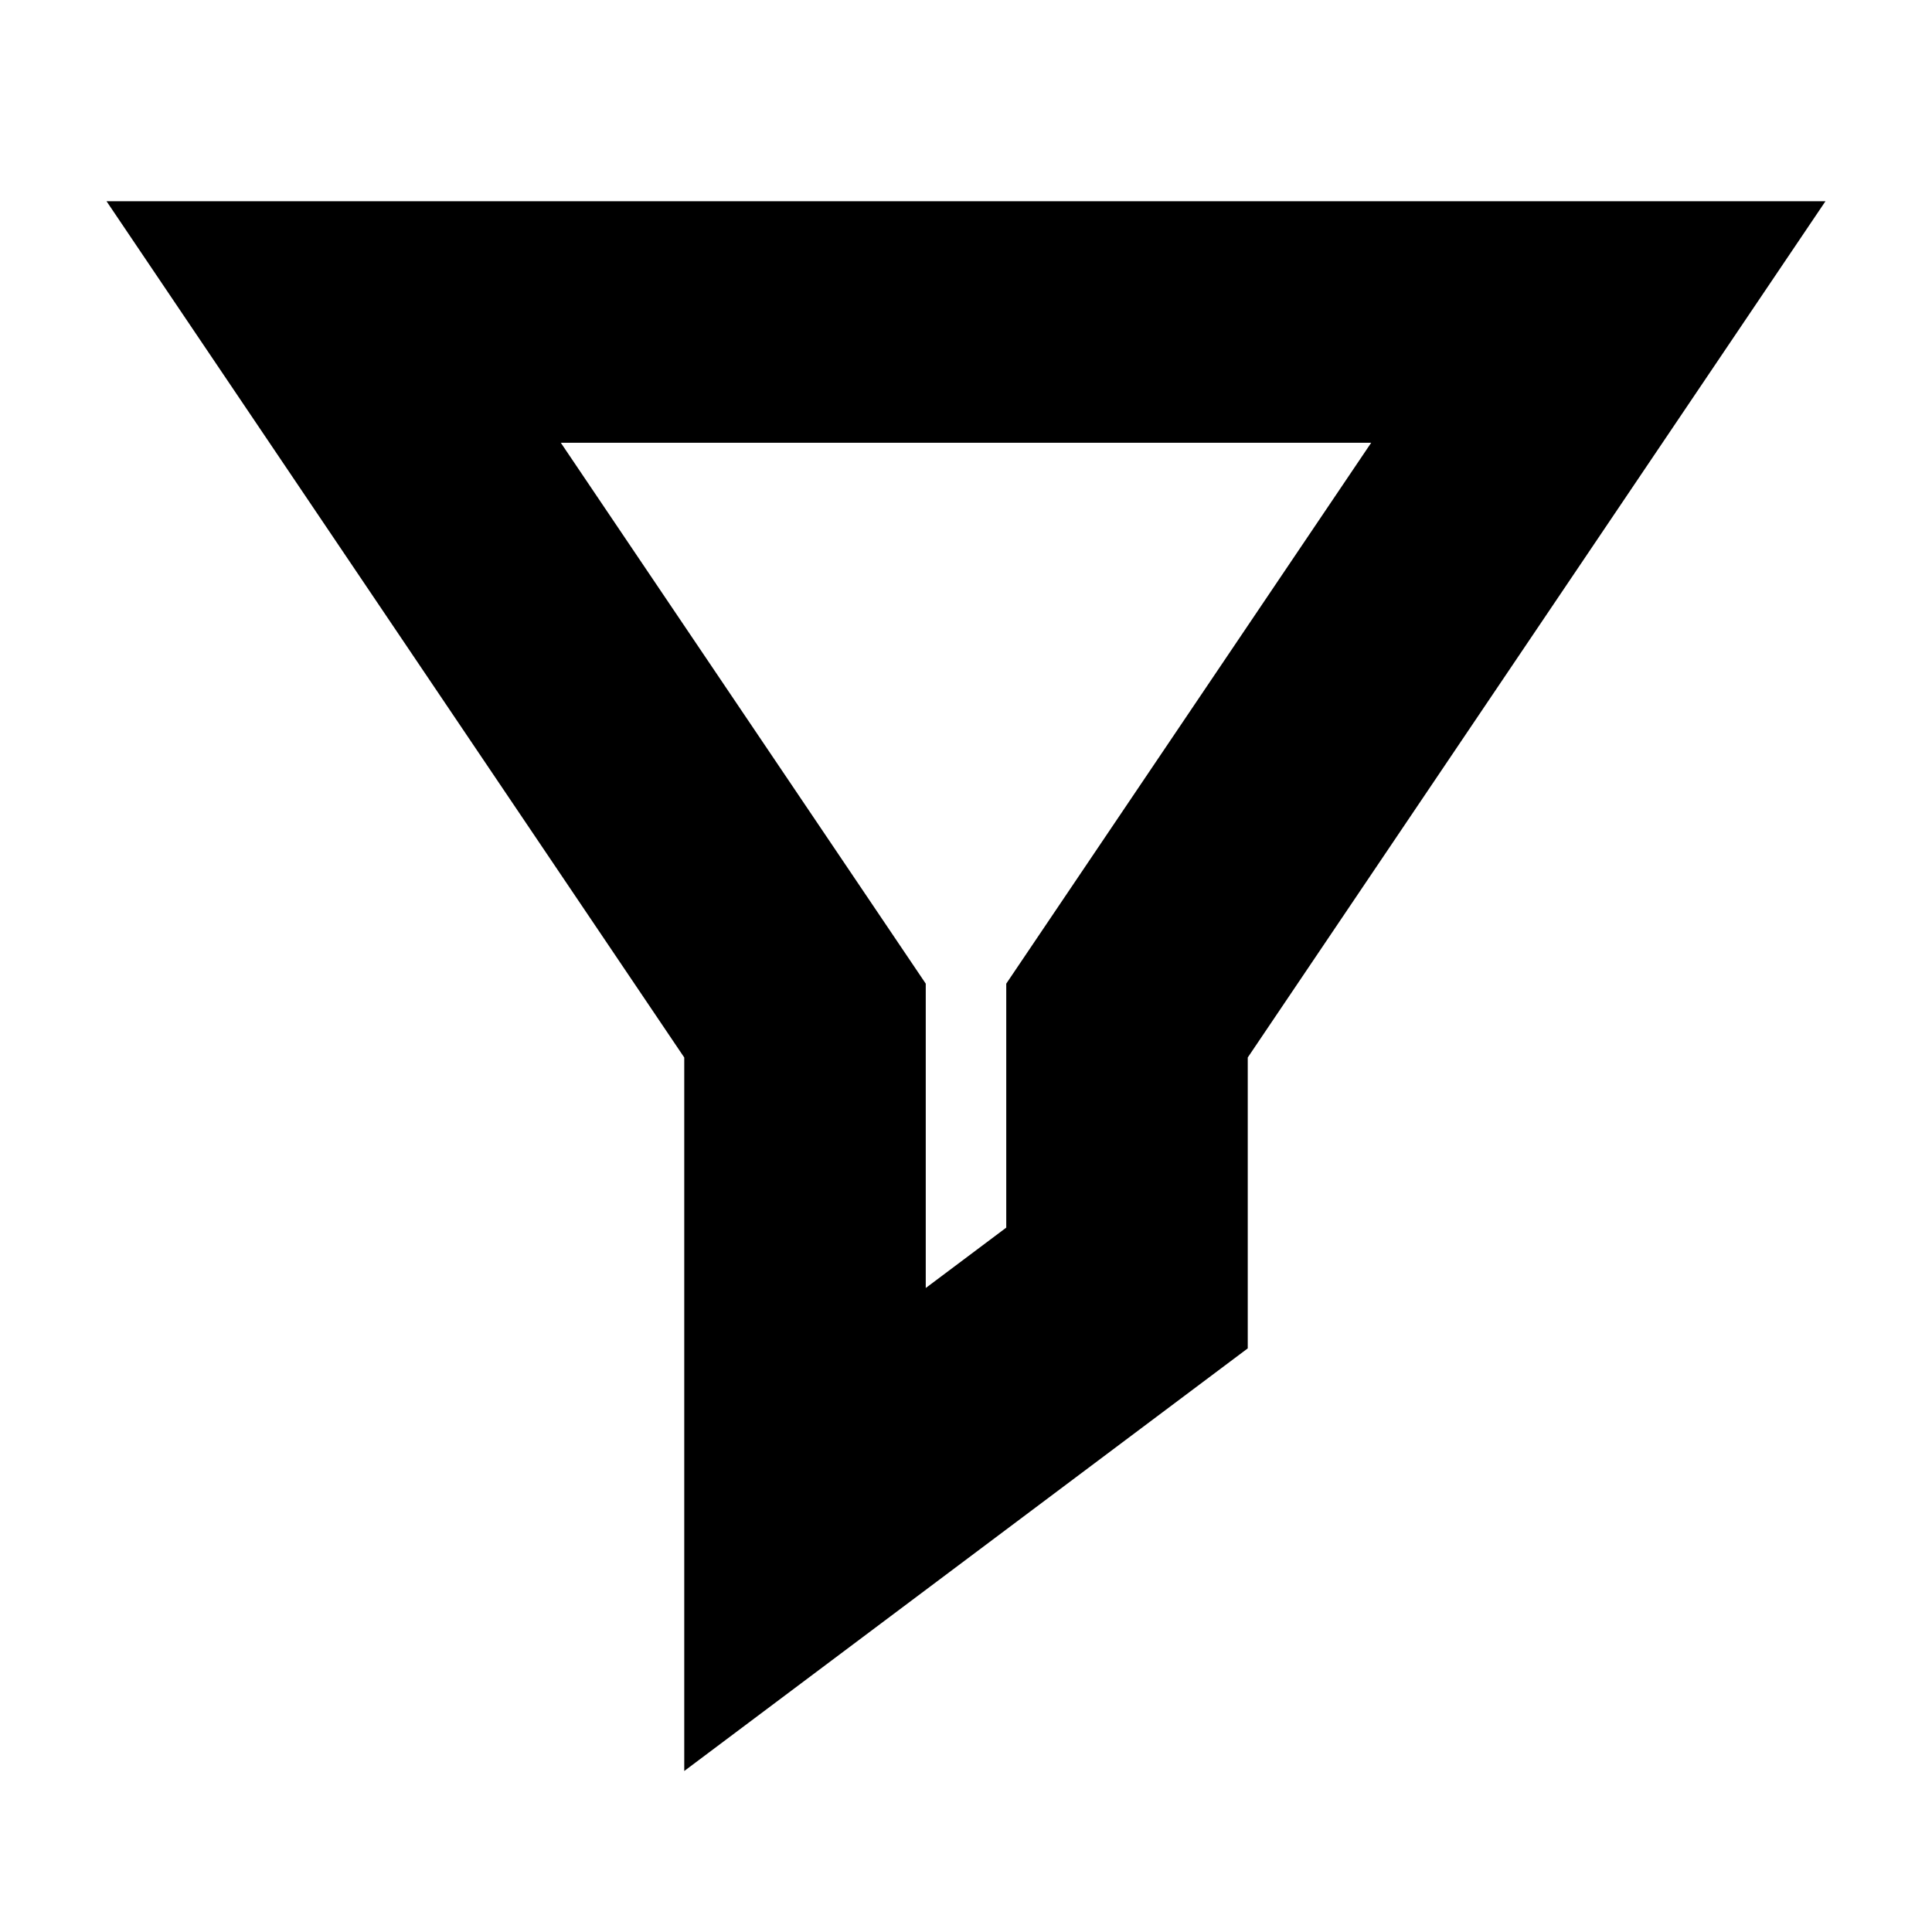
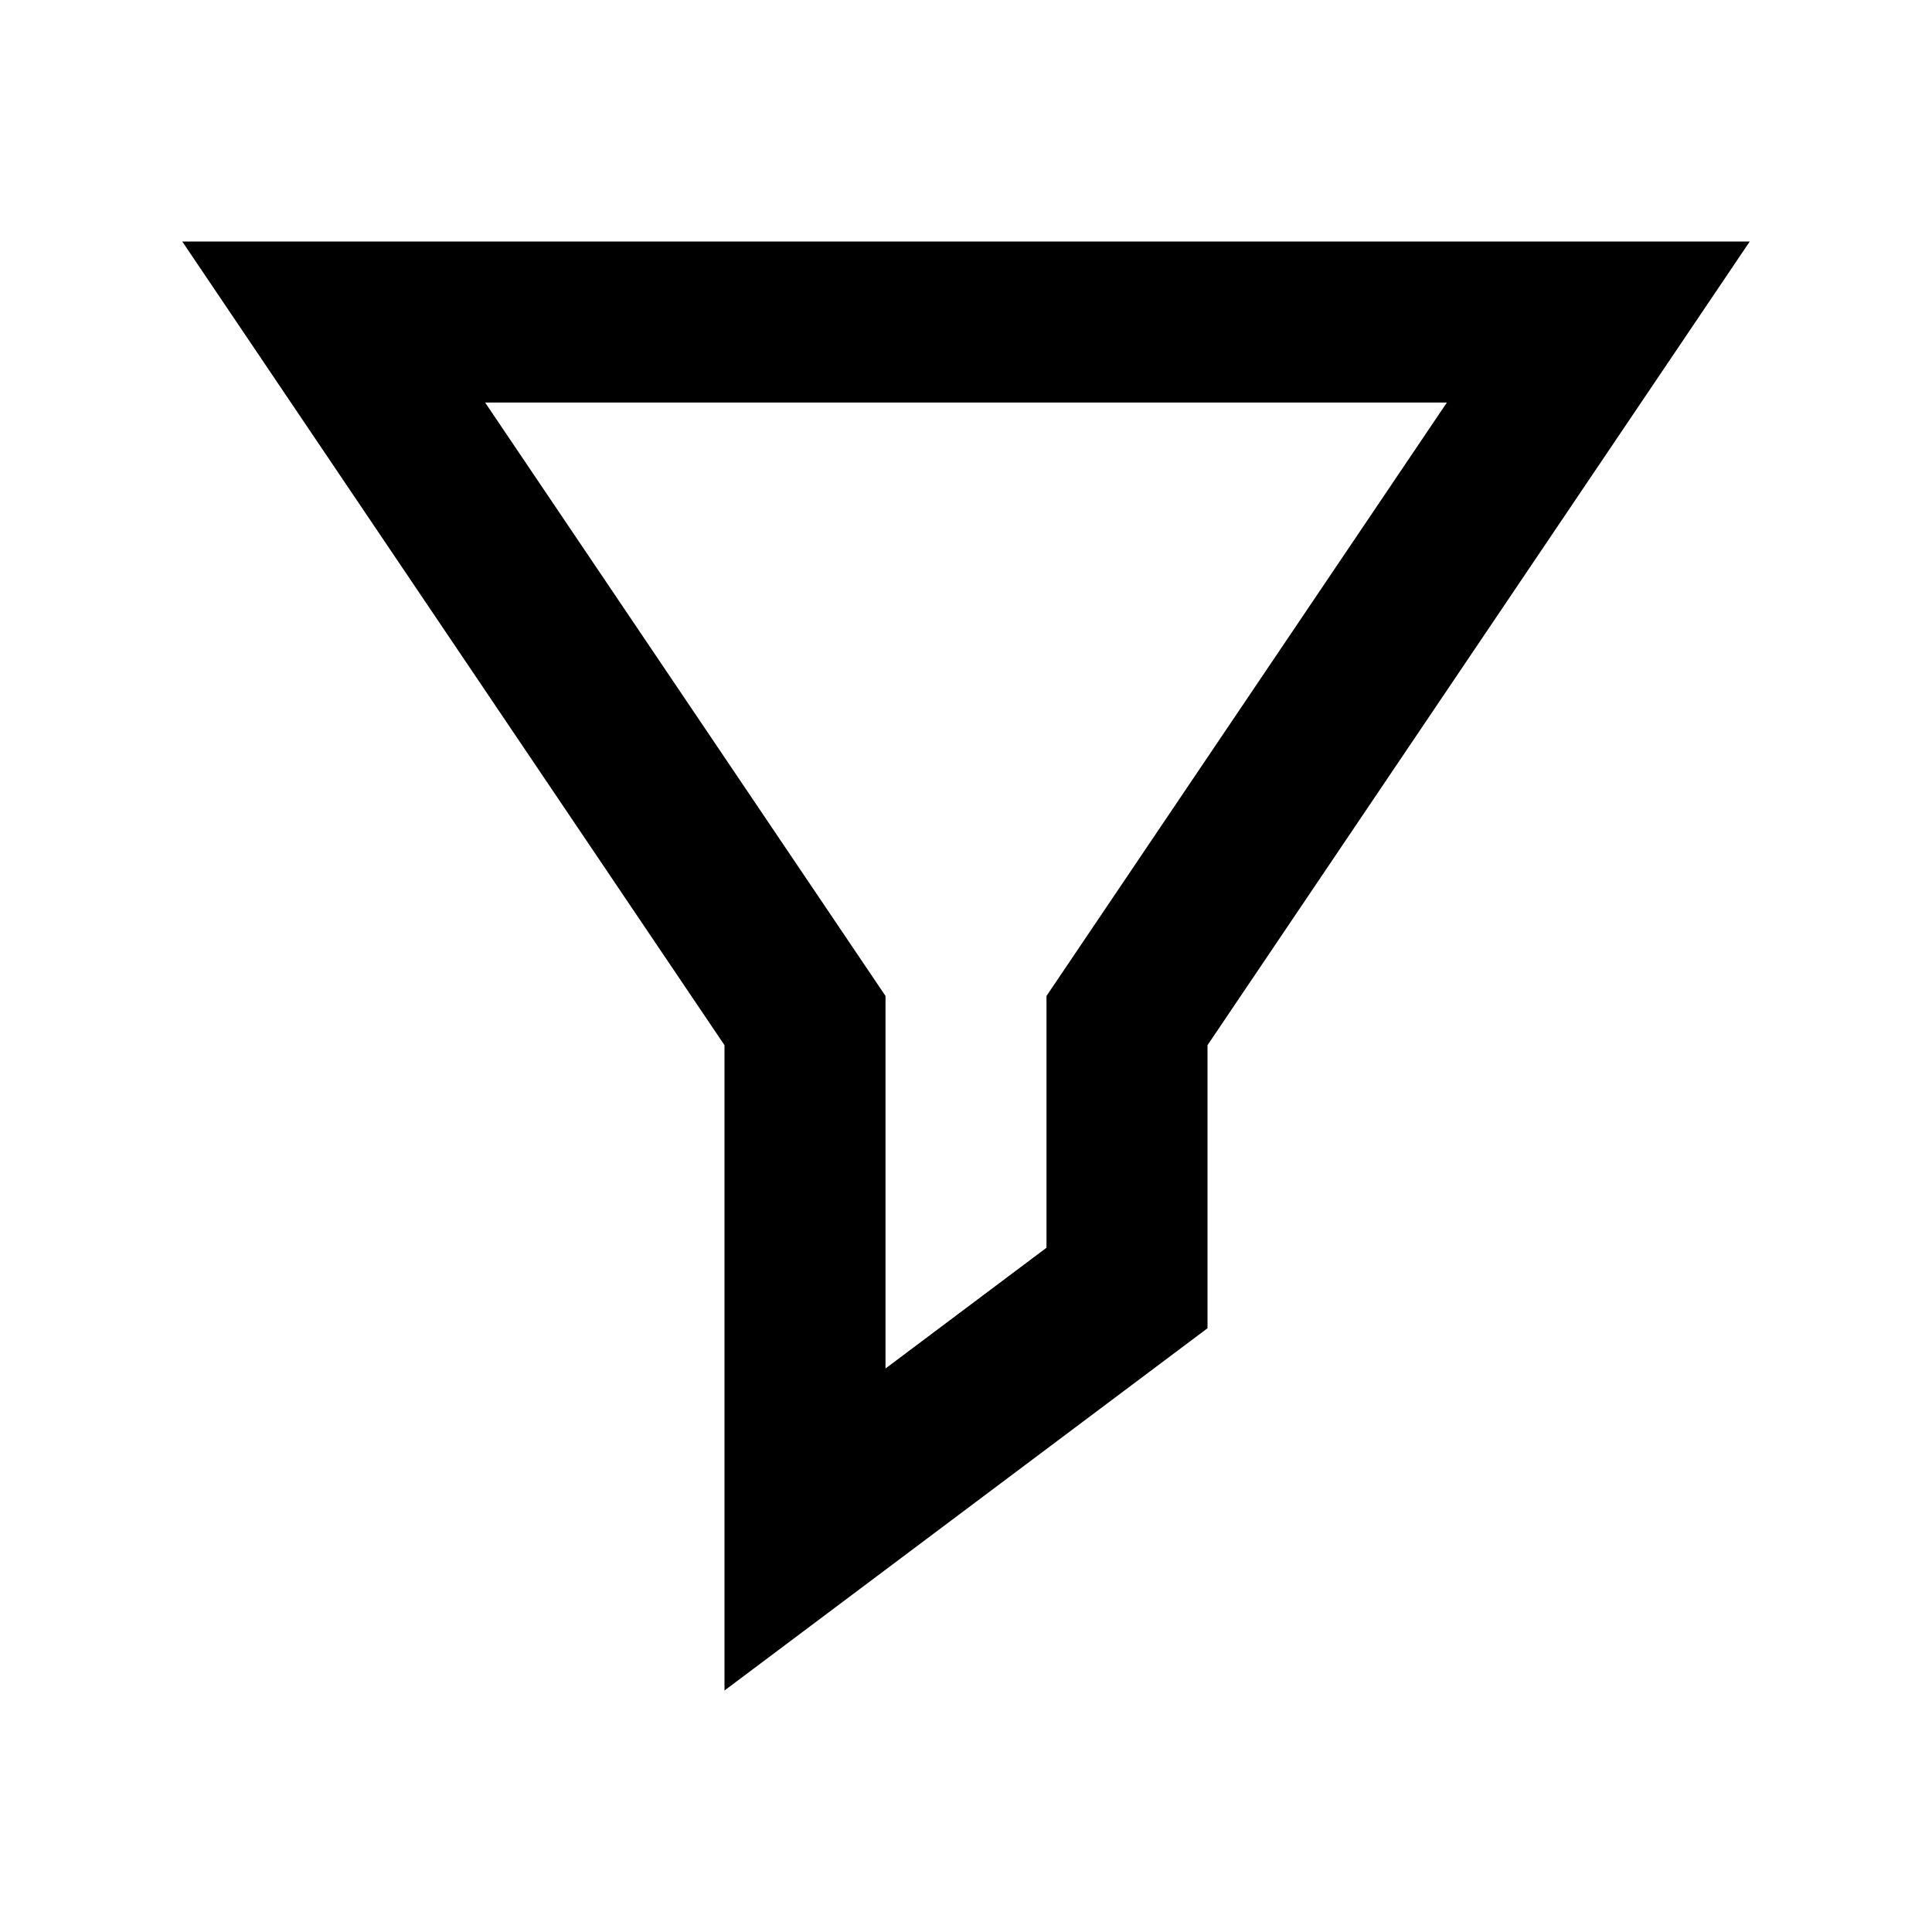
<svg xmlns="http://www.w3.org/2000/svg" version="1.1" x="0px" y="0px" width="24px" height="24px" viewBox="0 0 24 24" enable-background="new 0 0 24 24" xml:space="preserve">
-   <polygon fill="none" stroke="#000000" stroke-width="3" points="4.145,4 19.855,4 14,12.678 14,16 10,19 10,12.678 " />
+   <polygon fill="none" stroke="#000000" stroke-width="2" points="4.145,4 19.855,4 14,12.678 14,16 10,19 10,12.678 " />
</svg>
